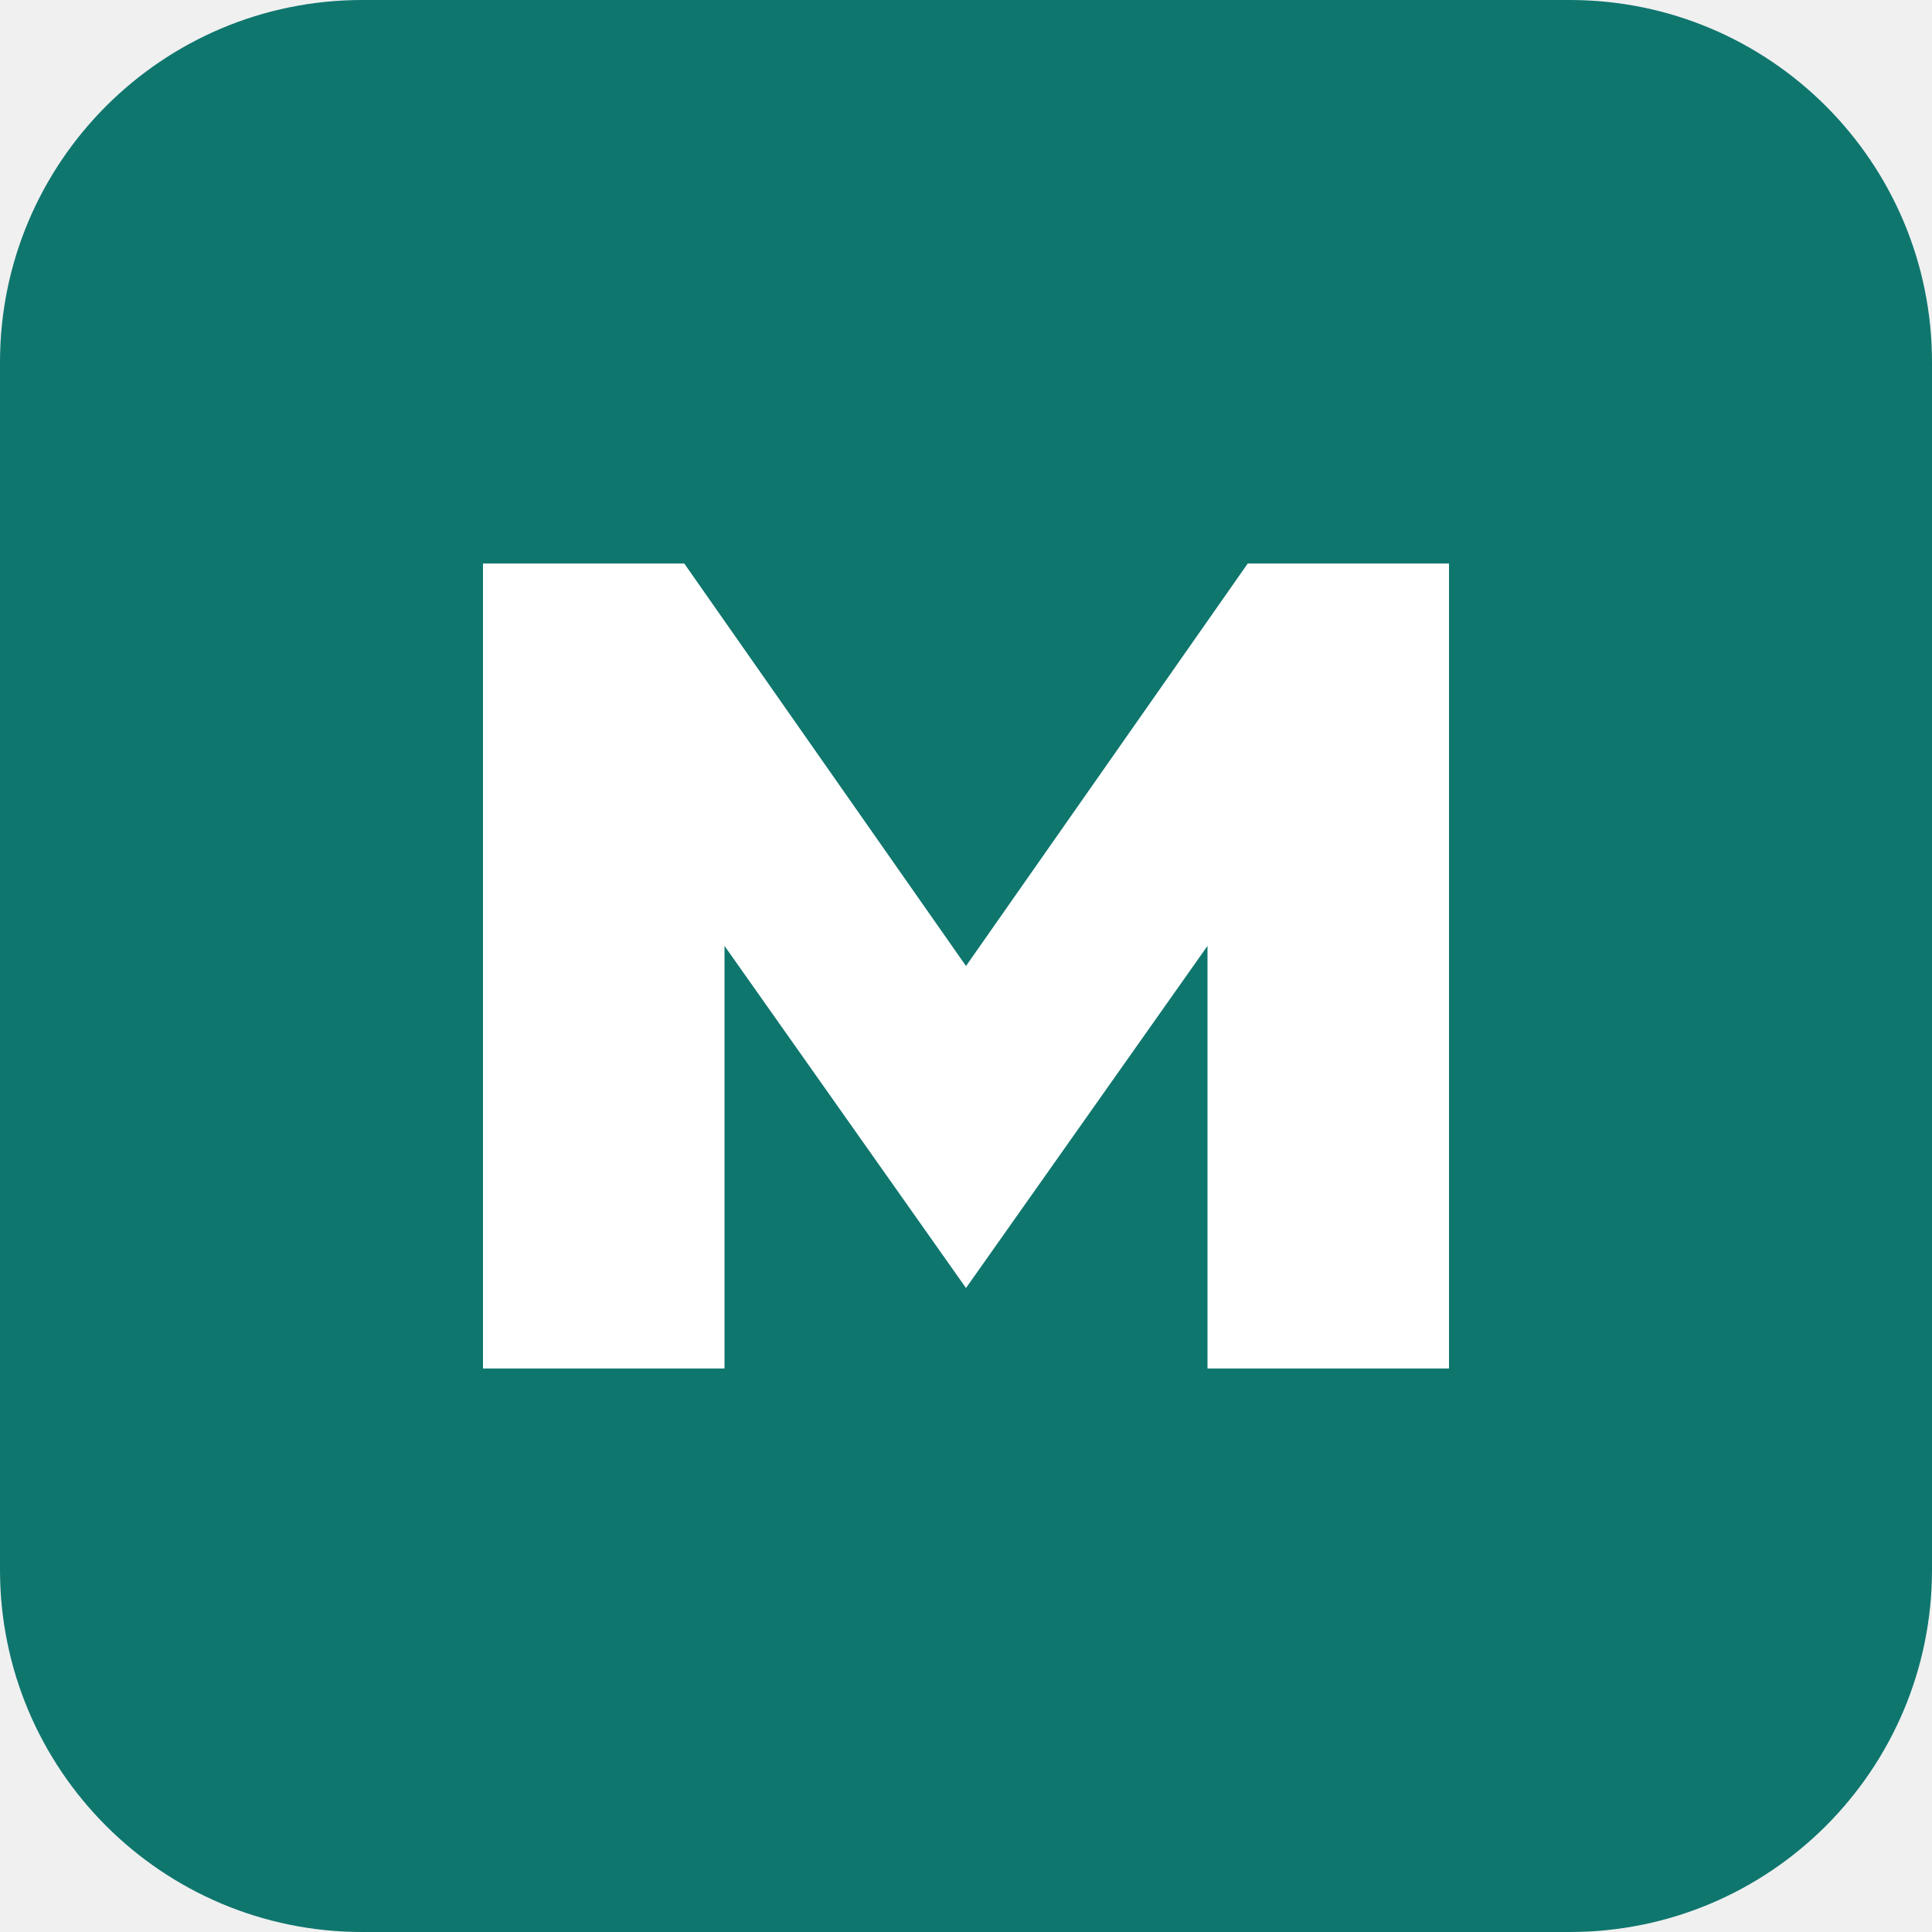
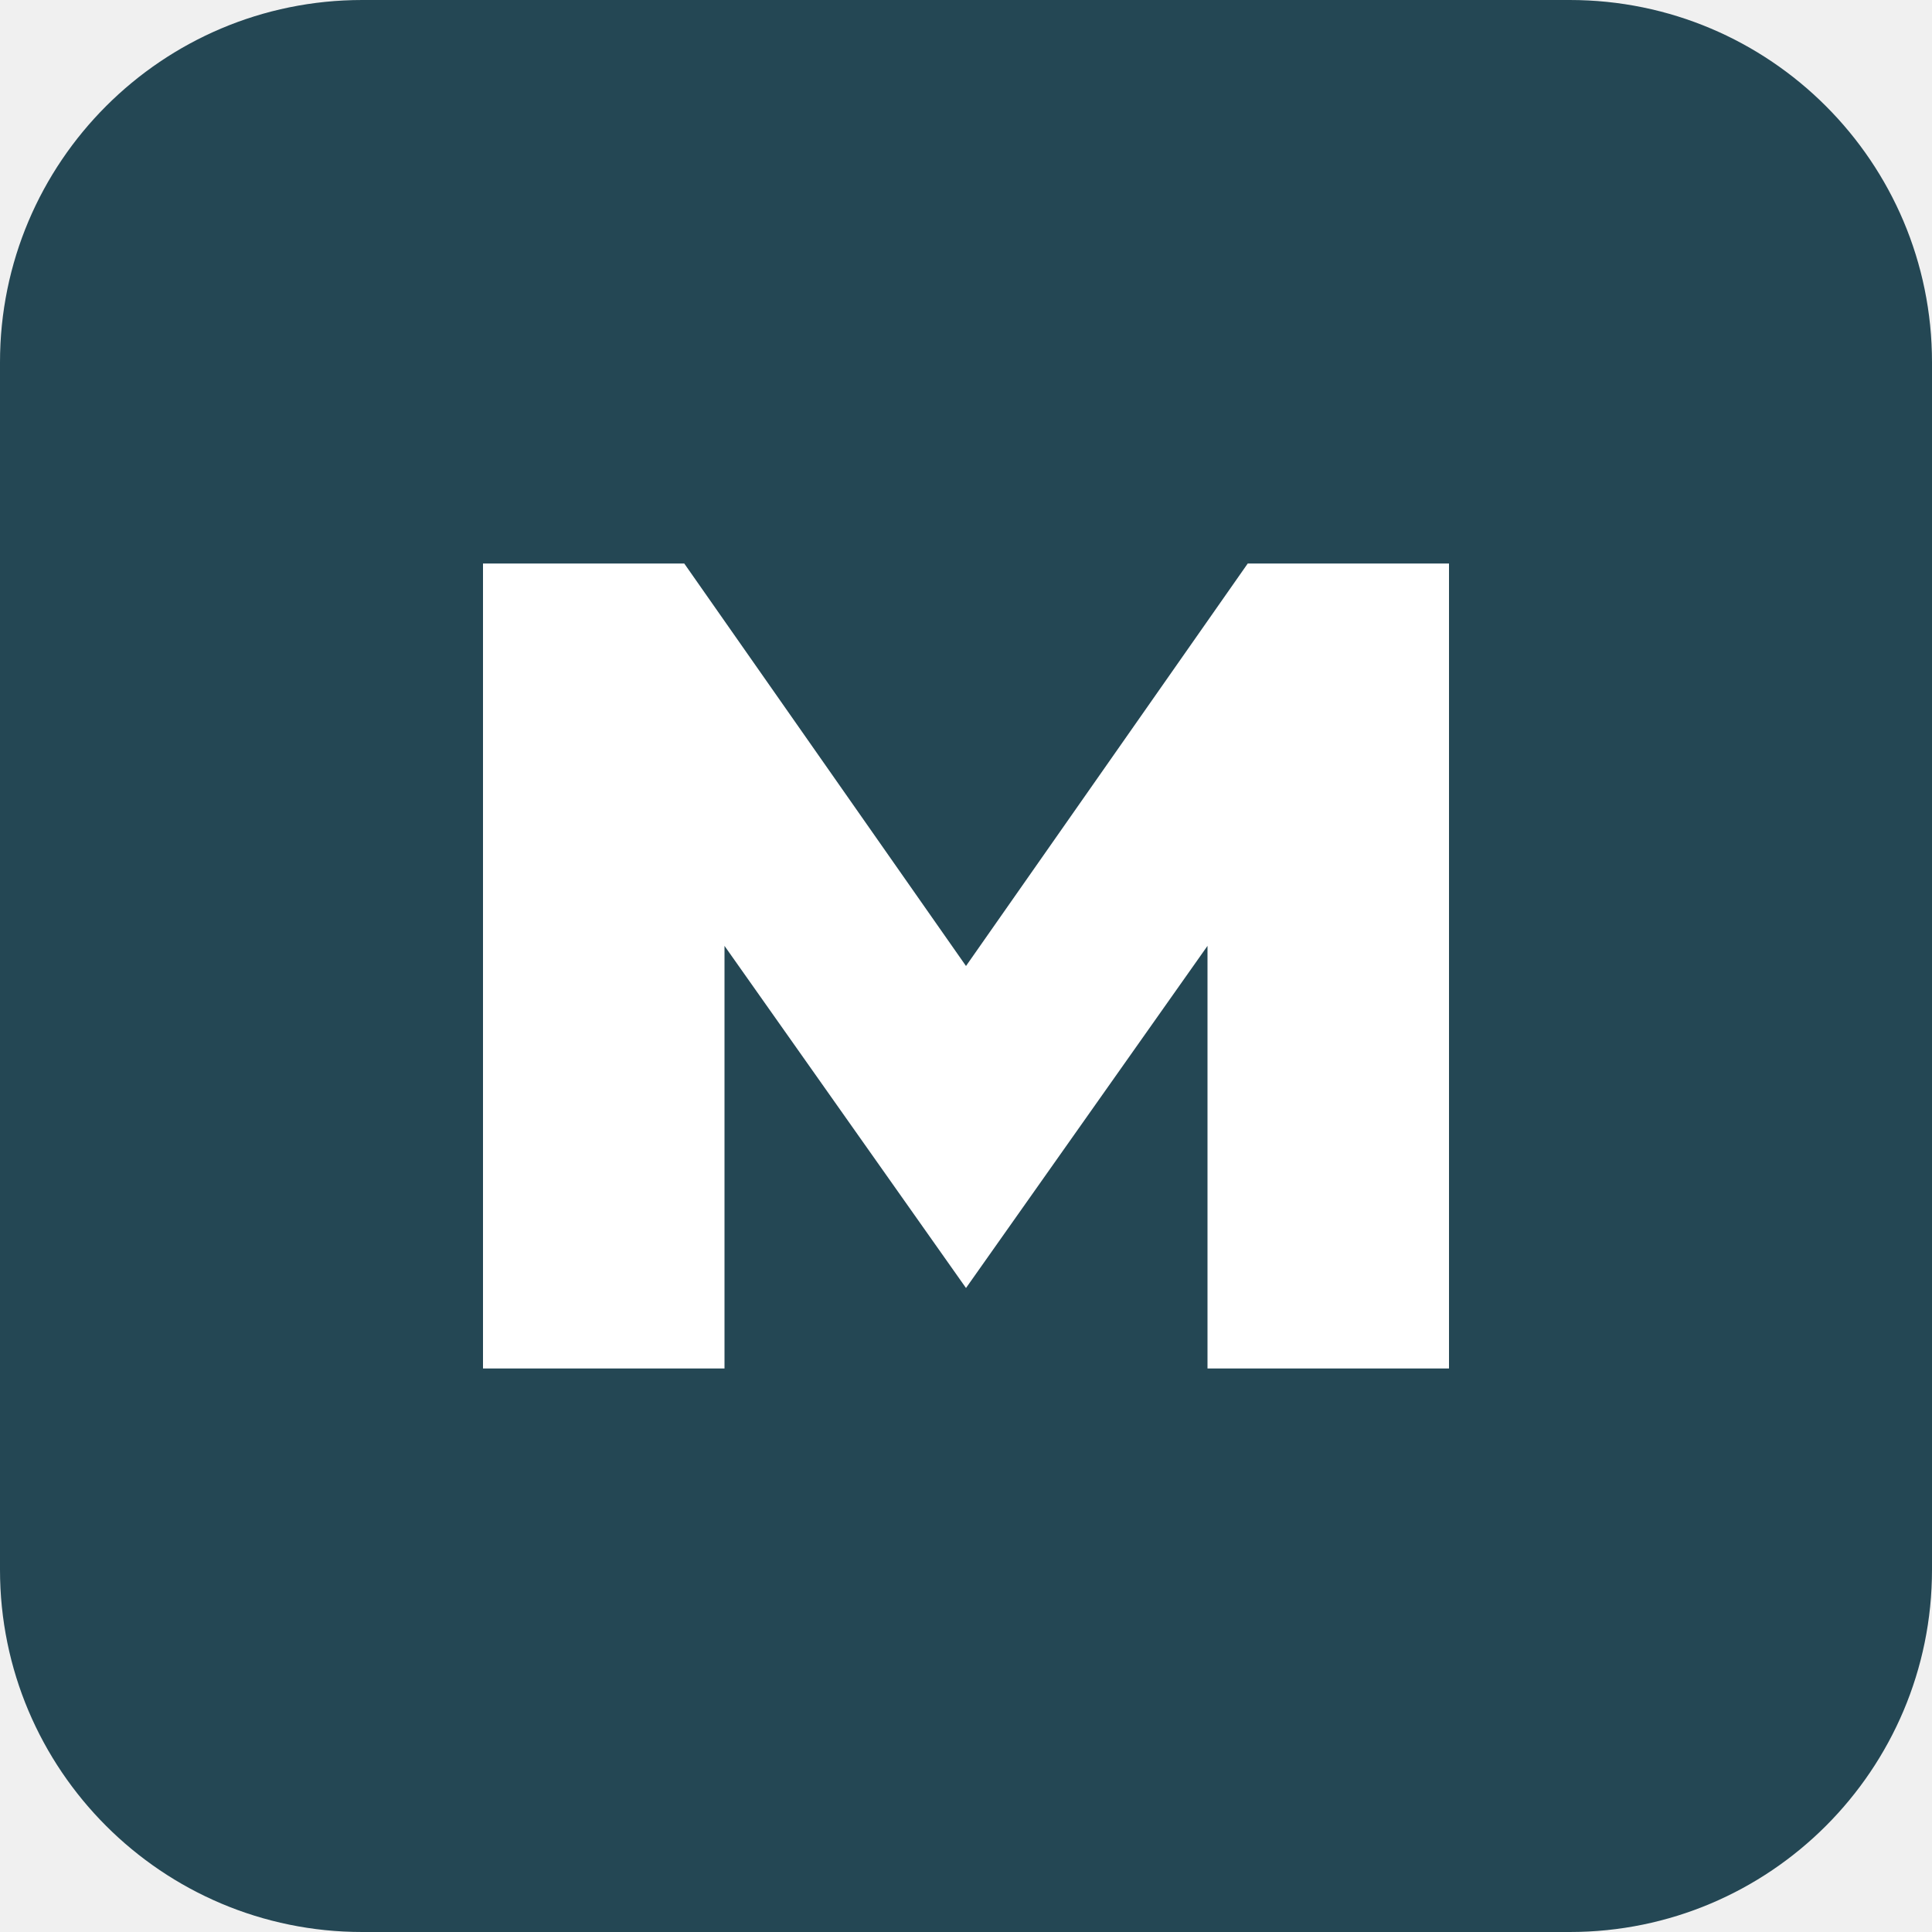
<svg xmlns="http://www.w3.org/2000/svg" viewBox="0 0 96 96" role="img" aria-labelledby="title desc">
-   <rect width="96" height="96" rx="18" fill="#0f766e" />
+   <rect width="96" height="96" rx="18" fill="#244754" />
  <path fill="#ffffff" d="M24 68V28h10l14 20 14-20h10v40H60V47L48 64 36 47v21H24z" />
</svg>
